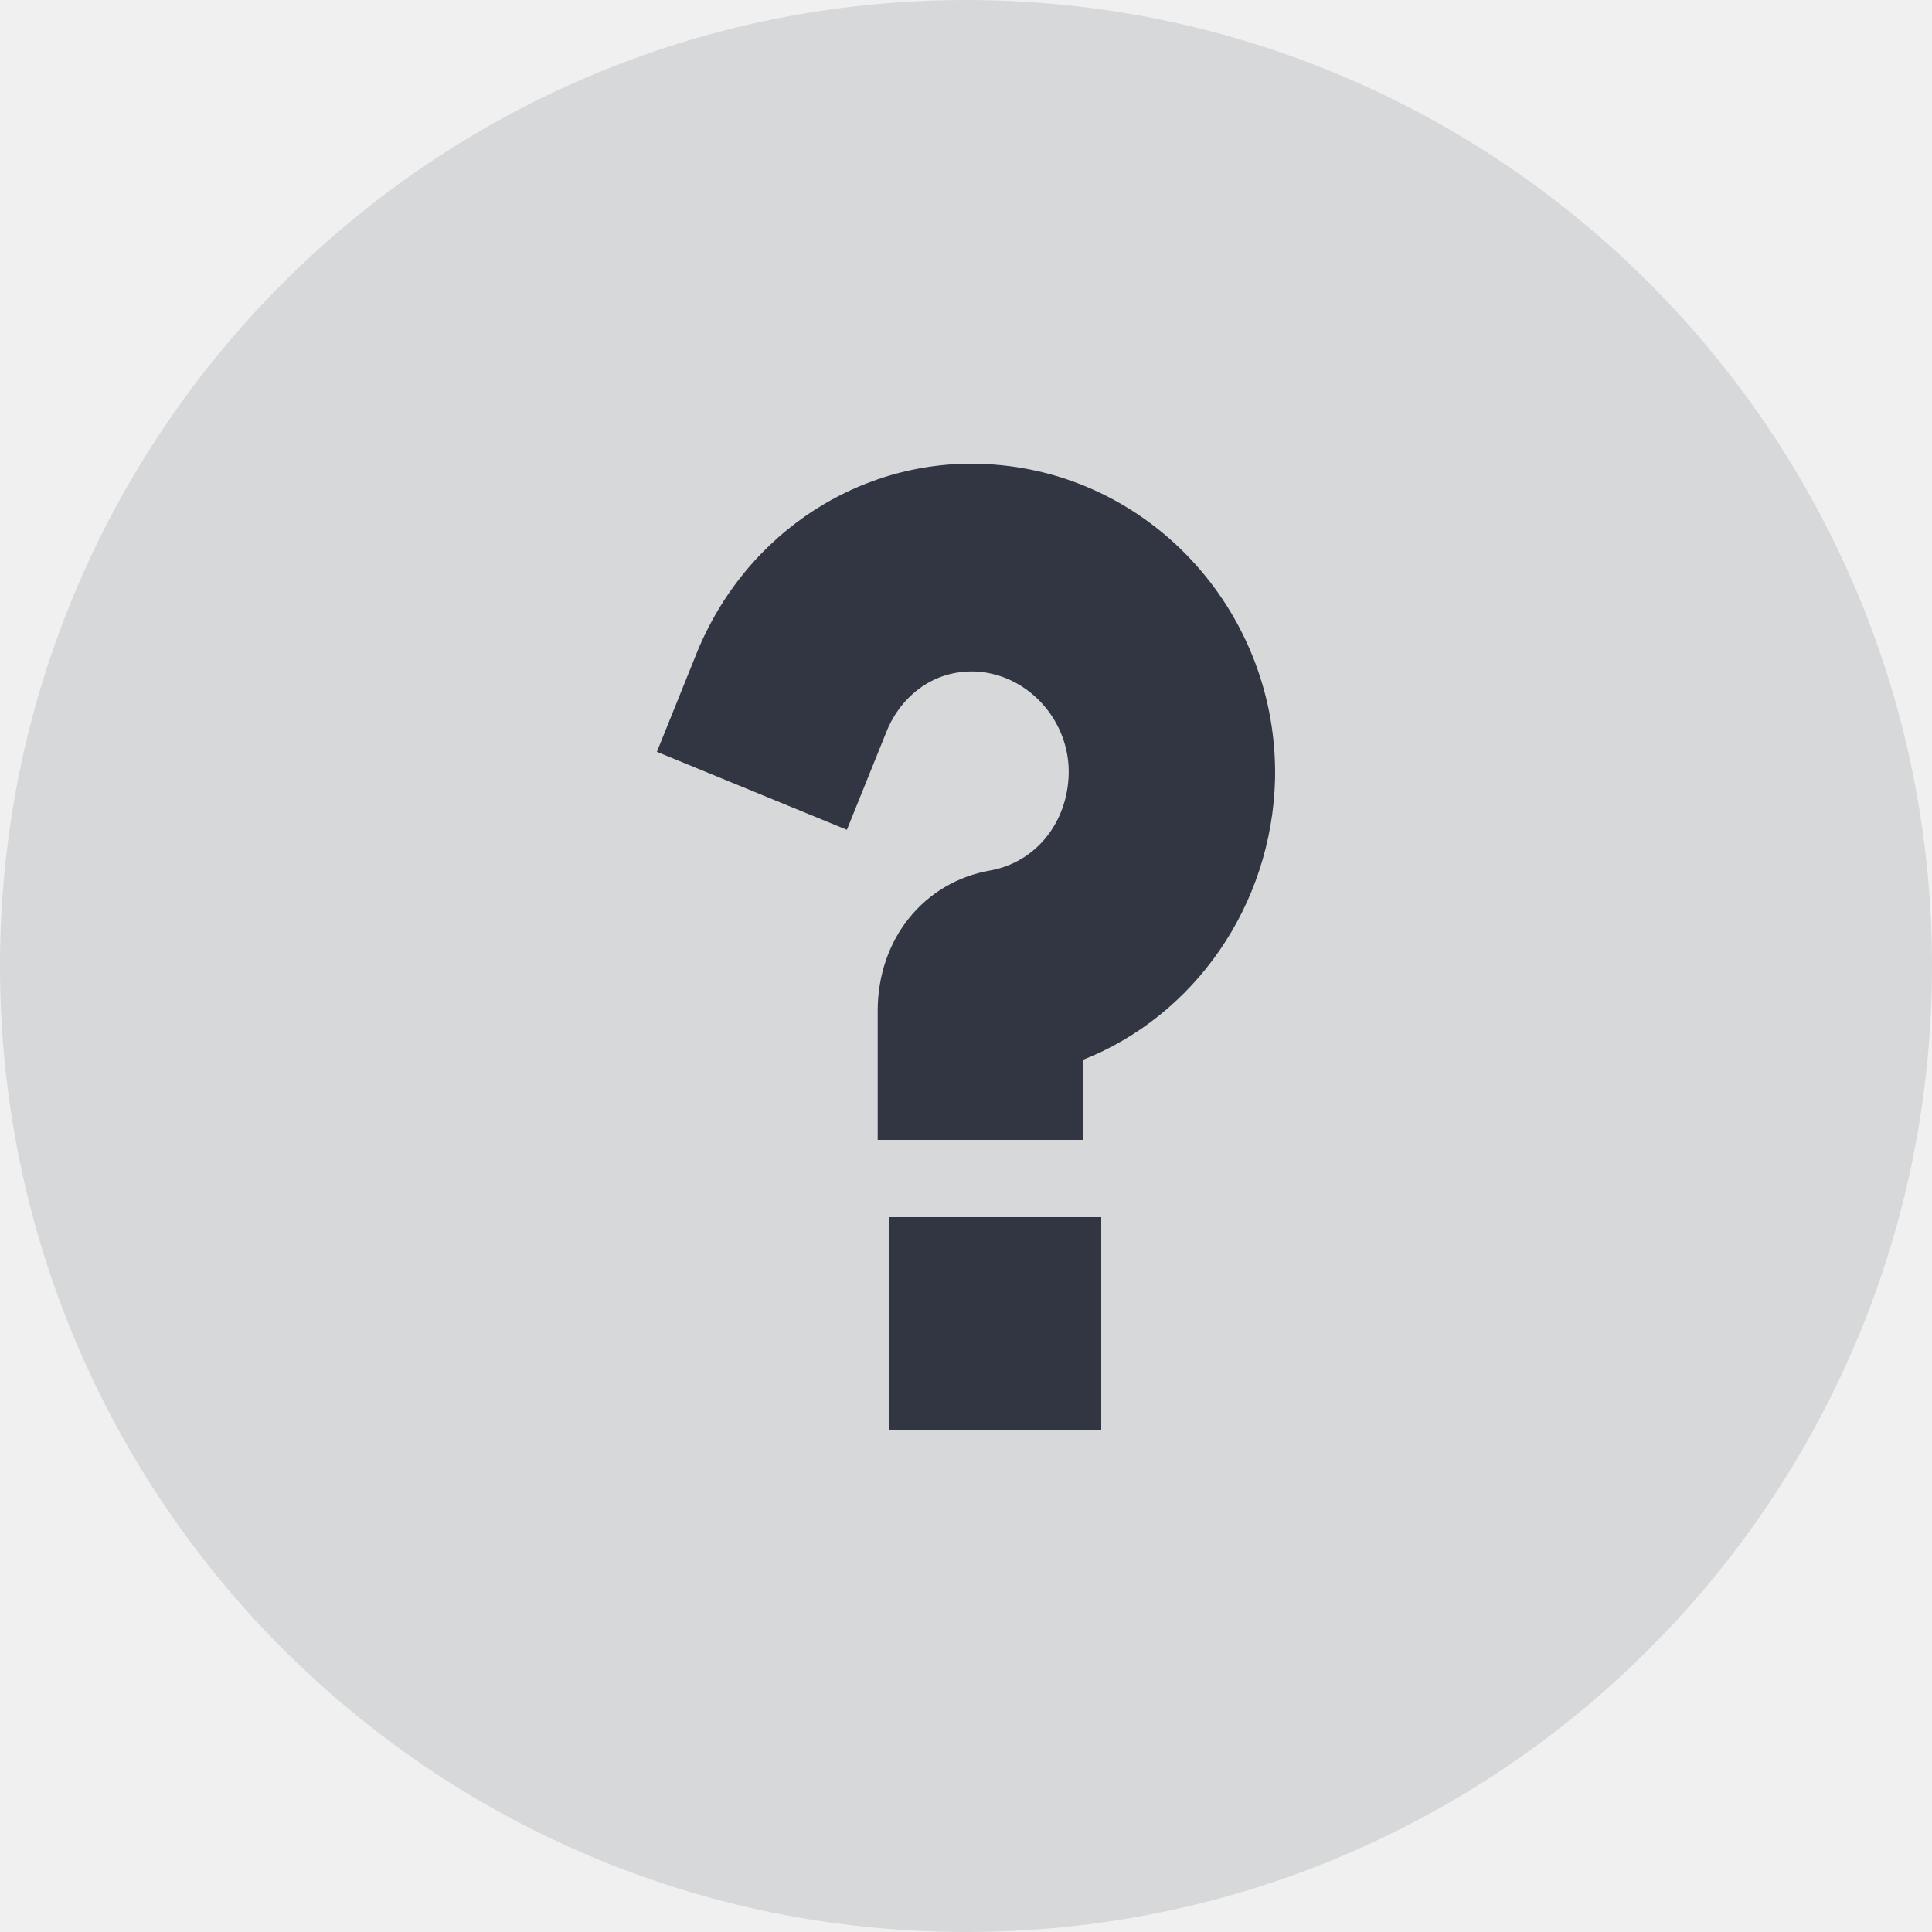
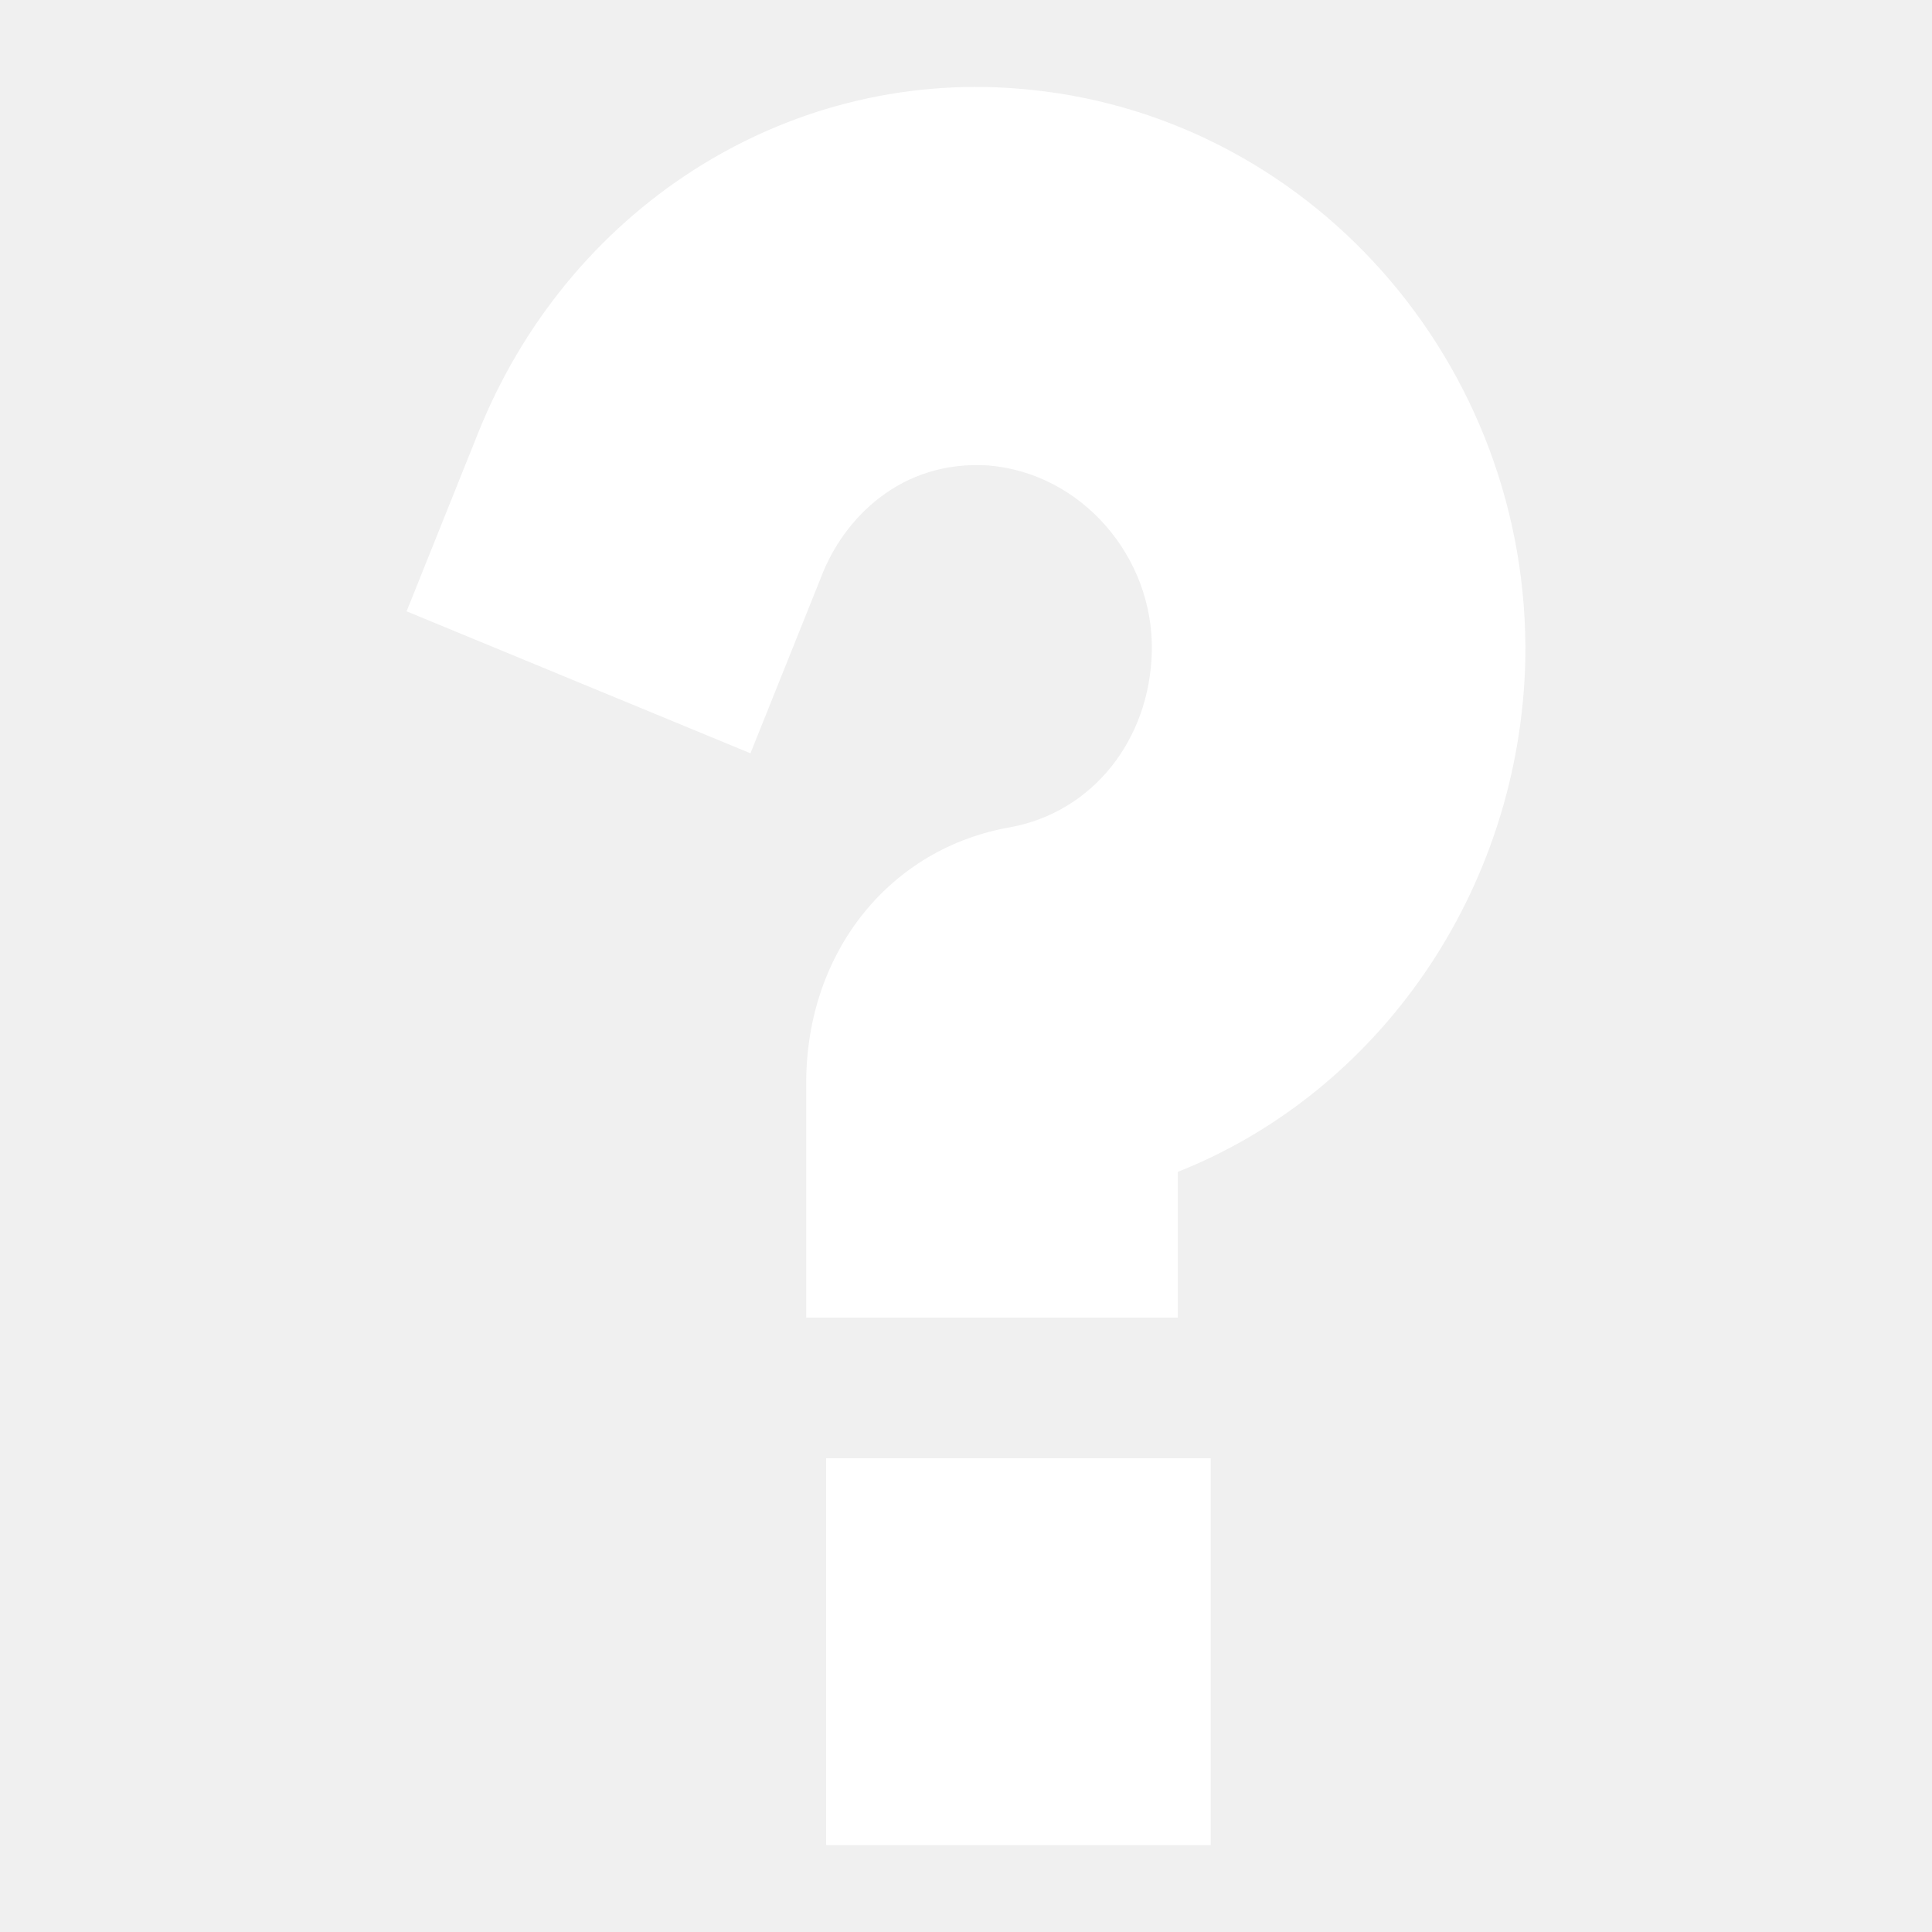
- <svg xmlns="http://www.w3.org/2000/svg" width="100px" height="100px" viewBox="0 0 100 100" version="1.1">
-   <defs />
-   <g id="Page-1" stroke="none" stroke-width="1" fill="none" fill-rule="evenodd">
-     <g id="Icons---Dark" transform="translate(-1267, -394)">
-       <g id="icon-dark-active-help" transform="translate(1267, 394)">
-         <circle id="Oval-Copy-45" fill="#D7D8D9" cx="50" cy="50" r="50" />
-         <g id="Group-15" transform="translate(34, 24)" fill="#323642">
-           <path d="M11.855,13.942 C12.492,12.271 14.141,10.603 16.638,10.765 C19.296,10.98 21.368,13.351 21.316,16.043 C21.262,18.574 19.615,20.621 17.276,21.052 C13.821,21.644 11.429,24.606 11.429,28.323 L11.429,35 L22.059,35 L22.059,30.854 C27.799,28.592 31.837,22.882 31.997,16.312 C32.157,7.858 25.779,0.694 17.487,0.049 C10.789,-0.49 4.572,3.494 2.02,9.905 L0,14.914 L9.834,18.951 L11.855,13.942 Z" id="Fill-1" />
-           <polygon id="Fill-2" points="12 50 23 50 23 39 12 39" />
-         </g>
-       </g>
+ <svg xmlns="http://www.w3.org/2000/svg" width="50px" height="50px" viewBox="0 0 50 50" version="1.1">
+   <g id="icon-dark-active-help" stroke="none" stroke-width="1" fill="none" fill-rule="evenodd">
+     <g transform="translate(10.52273, 2.25)" fill="#FFFFFF" fill-rule="nonzero">
+       <path d="M10.727,12.687 C11.303,11.167 12.795,9.649 15.055,9.796 C17.459,9.992 19.334,12.149 19.287,14.599 C19.238,16.903 17.749,18.765 15.631,19.158 C12.506,19.696 10.342,22.391 10.342,25.774 L10.342,31.85 L19.96,31.85 L19.96,28.077 C25.154,26.019 28.807,20.823 28.952,14.844 C29.097,7.15 23.326,0.632 15.823,0.044 C9.763,-0.446 4.137,3.18 1.828,9.013 L0,13.571 L8.899,17.245 L10.727,12.687 Z" id="Fill-1" />
+       <polygon id="Fill-2" points="10.858 45.5 20.811 45.5 20.811 35.49 10.858 35.49" />
    </g>
  </g>
</svg>
